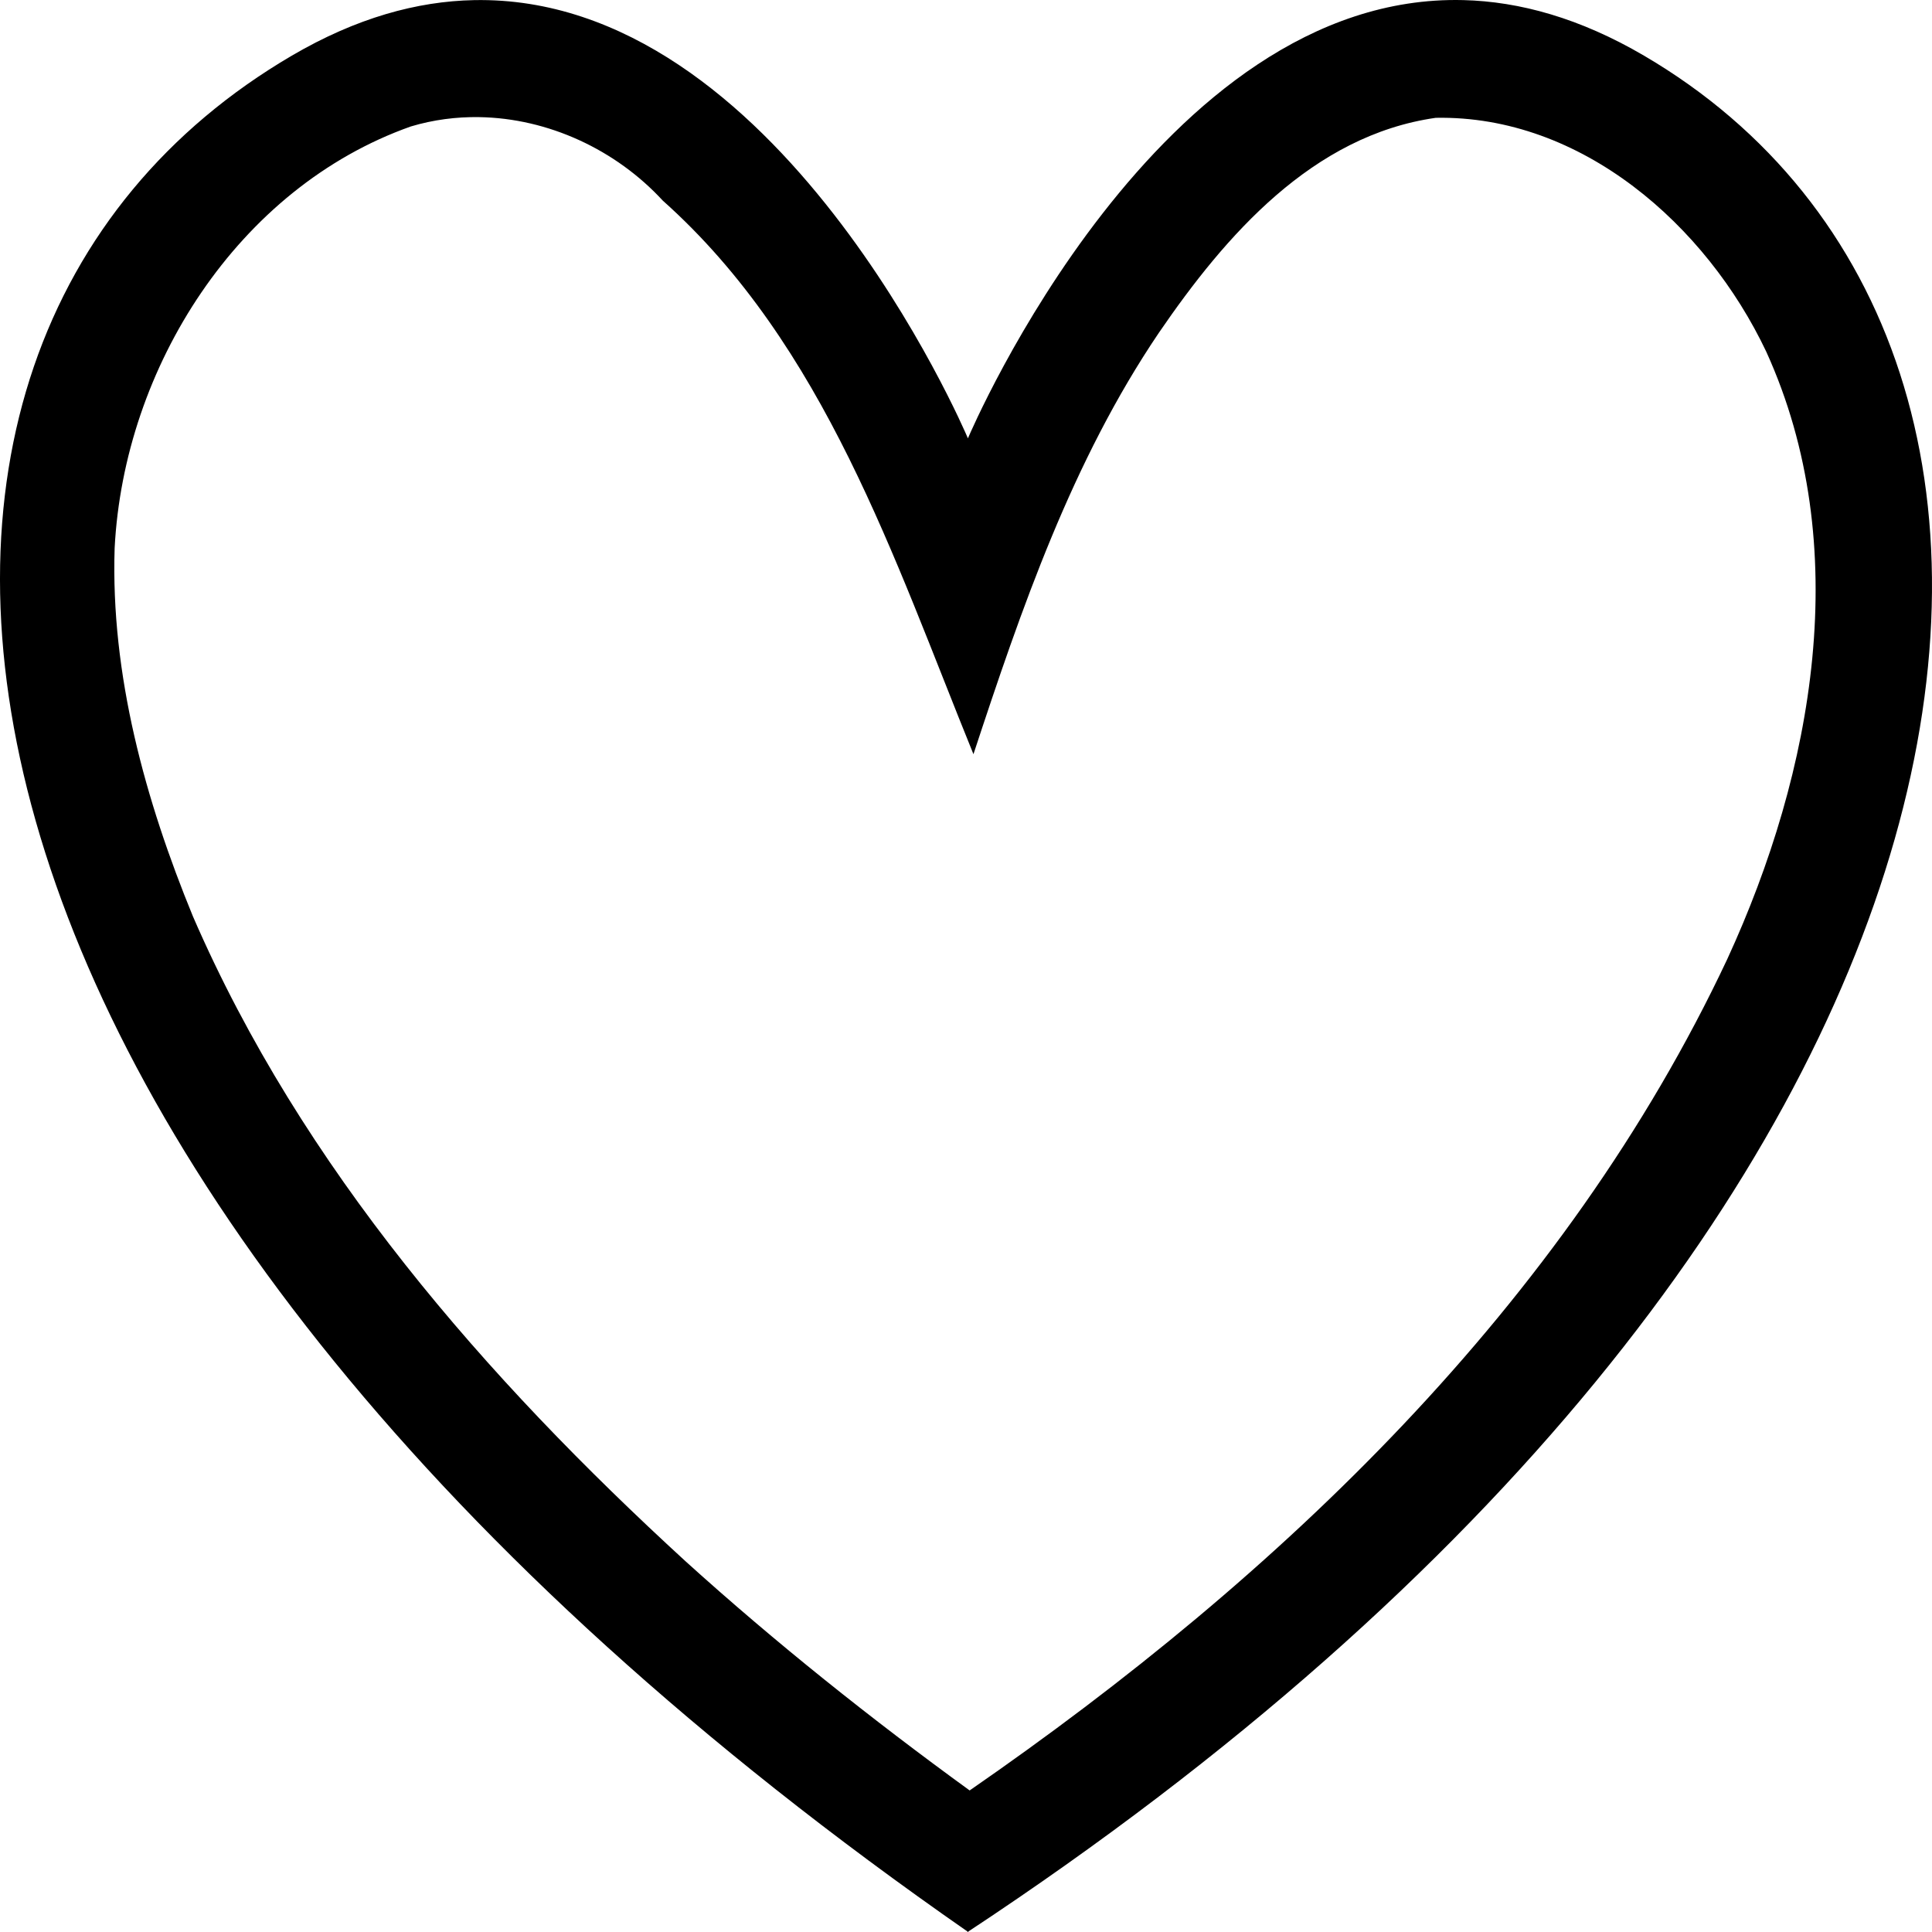
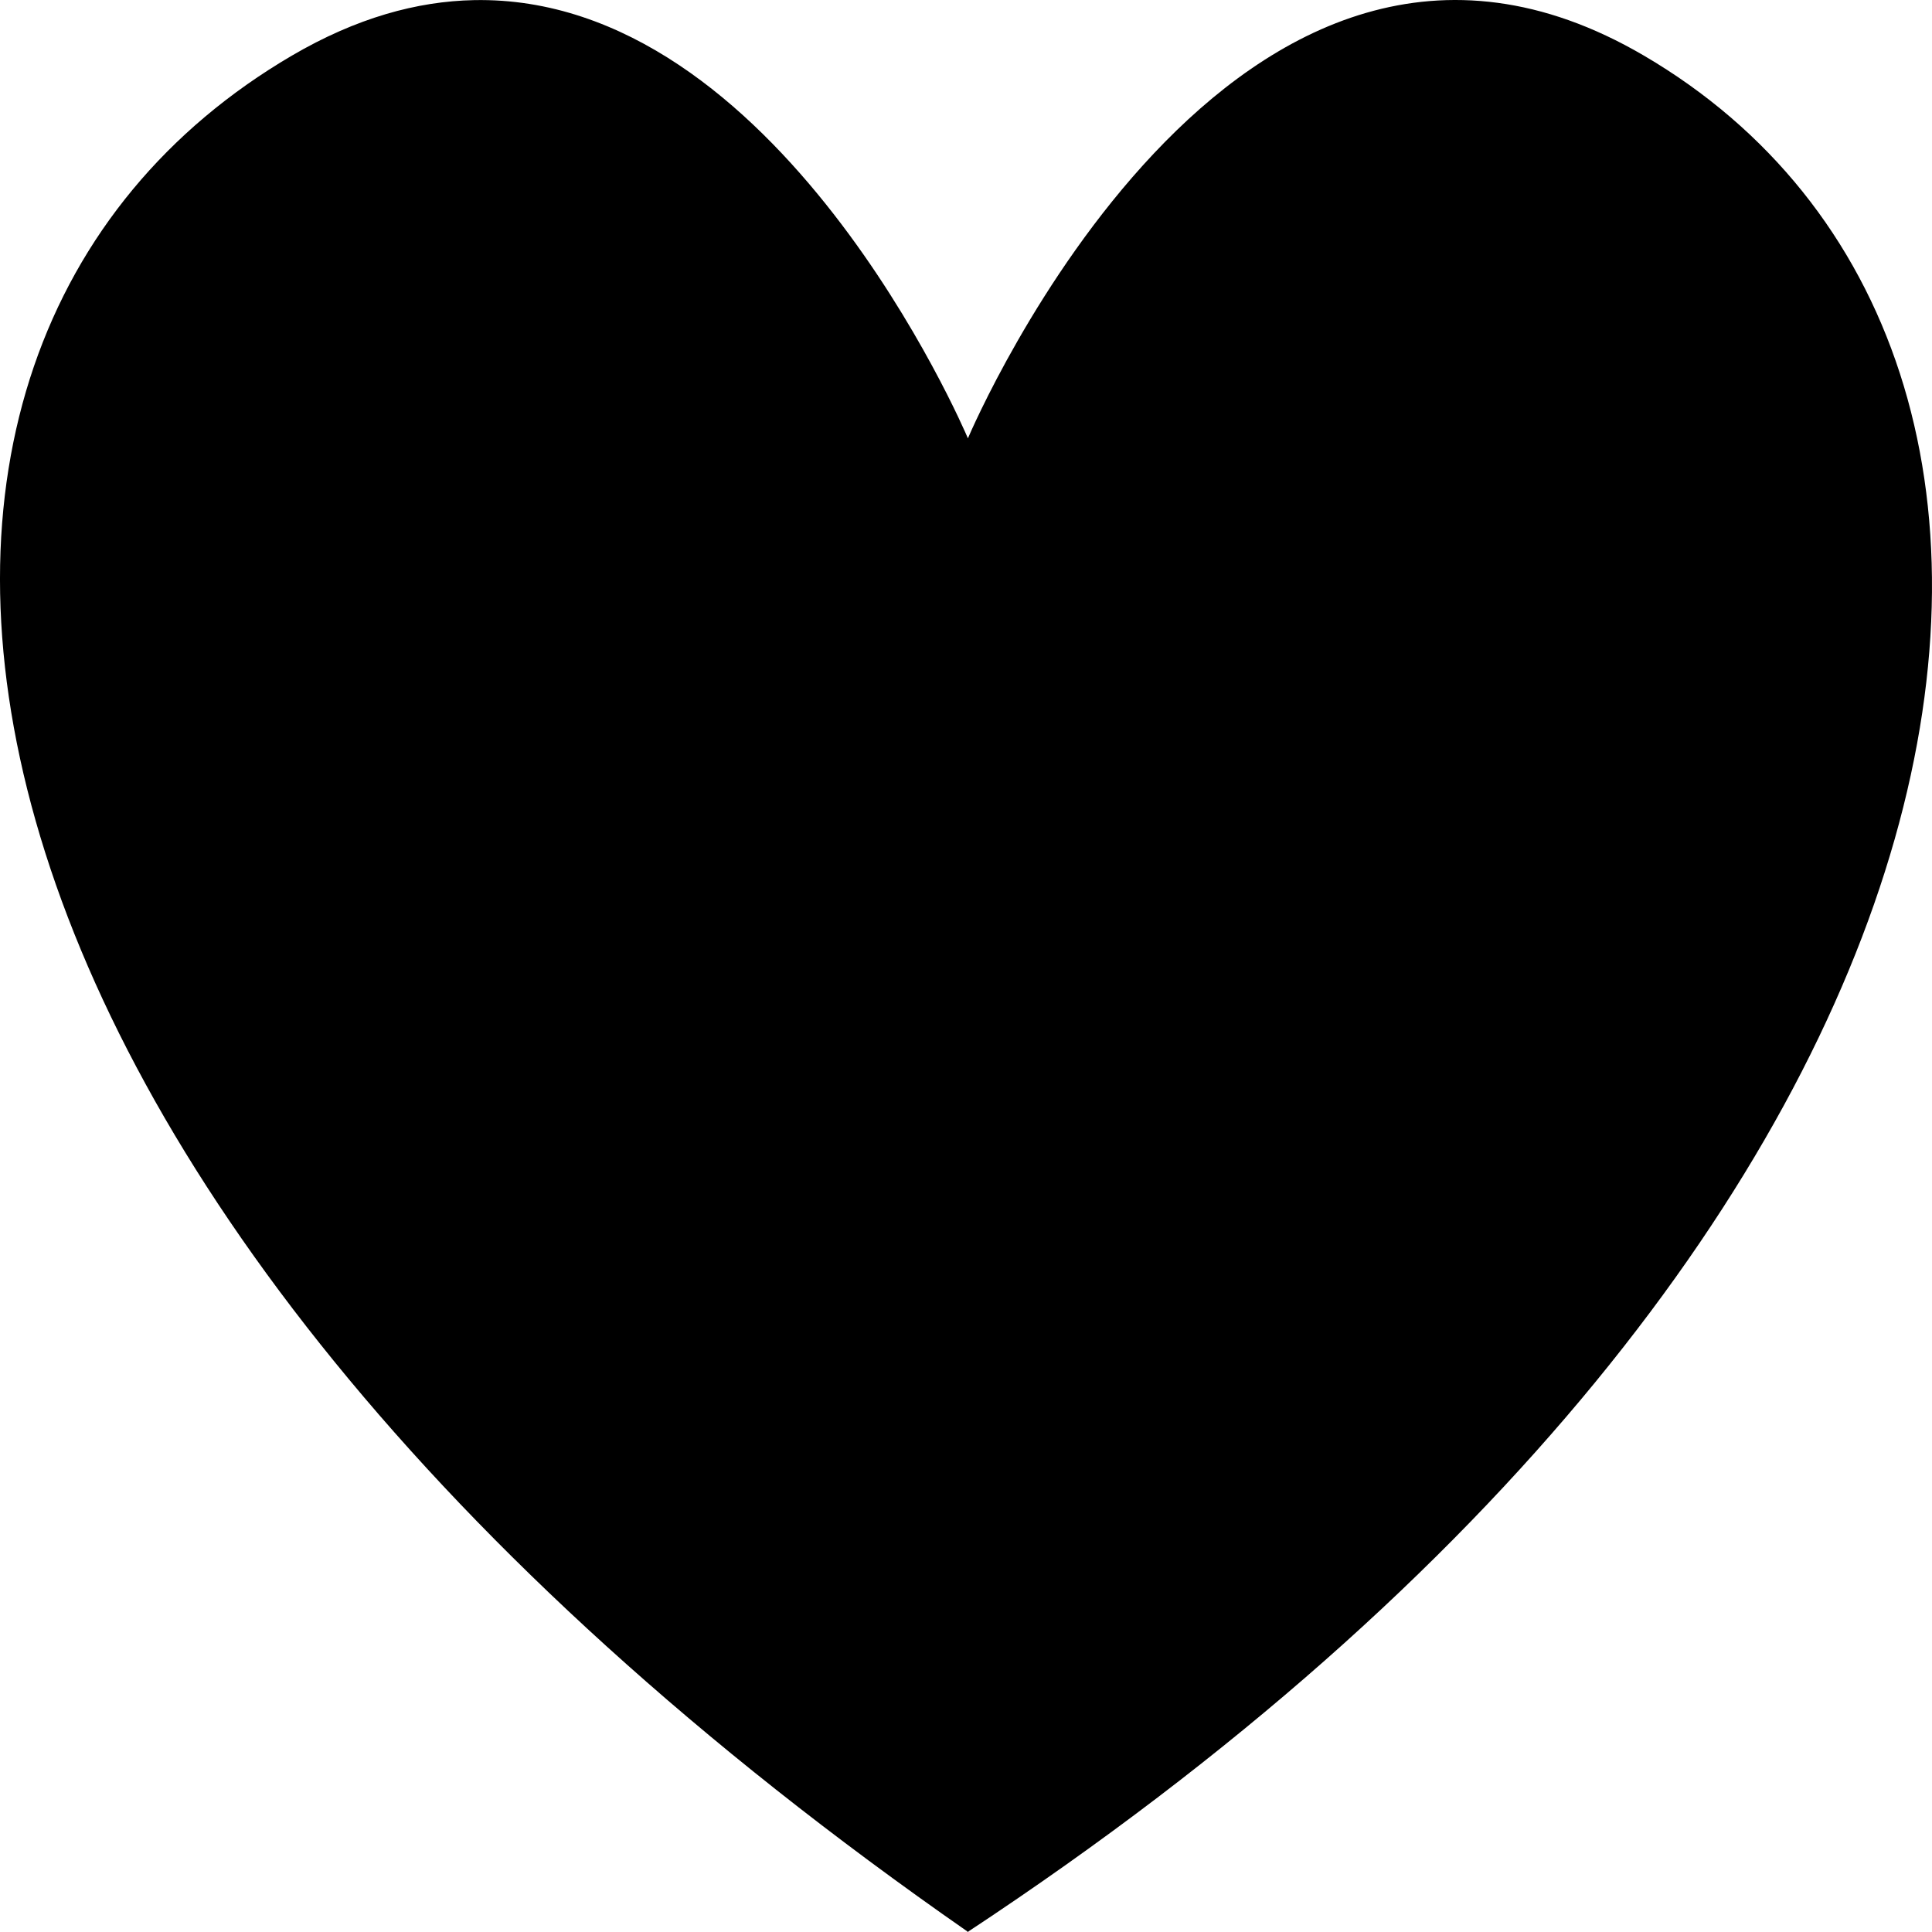
<svg xmlns="http://www.w3.org/2000/svg" width="400" height="400" viewBox="0 0 400 400" id="svg2" version="1.1">
  <defs id="defs4" />
  <g id="layer1" transform="translate(0,-652.3622)">
-     <path style="fill:#000000;fill-rule:evenodd;stroke:none;stroke-width:1px;stroke-linecap:butt;stroke-linejoin:miter;stroke-opacity:1" d="m 302.94,652.382 c -63.032,-1.559 -101.827,89.048 -102.543,90.732 -0.712,-1.675 -39.377,-91.98 -102.264,-90.727 -11.755,0.234 -24.353,3.671 -37.705,11.492 -103.624,60.703 -84.452,232.333 139.887,388.389 l 0,0.094 c 0.027,-0.016 0.052,-0.033 0.08,-0.049 0.027,0.016 0.053,0.033 0.08,0.049 l 0,-0.094 c 221.319,-145.954 243.513,-327.685 139.889,-388.389 -13.247,-7.76 -25.751,-11.209 -37.424,-11.498 z m -203.709,24.23 c 14.244,0.229 28.246,6.711 37.992,17.285 33.496,29.883 47.85,74.136 64.32,114.613 9.941,-30.189 20.428,-60.706 38.398,-87.262 13.782,-20.143 31.787,-40.851 57.326,-44.494 30.168,-0.557 55.991,22.213 68.406,48.397 18.34,40.268 9.794,87 -8.059,125.785 -33.627,71.518 -92.592,127.703 -156.859,172.119 -20.39,-14.818 -40.121,-30.533 -58.809,-47.434 -41.45,-37.974 -79.441,-81.498 -101.996,-133.518 -9.864,-24.012 -17.061,-50.037 -16.215,-76.254 1.923,-37.416 25.514,-74.618 61.318,-87.303 4.653,-1.394 9.428,-2.012 14.176,-1.936 z" id="path23532" />
+     <path style="fill:#000000;fill-rule:evenodd;stroke:none;stroke-width:1px;stroke-linecap:butt;stroke-linejoin:miter;stroke-opacity:1" d="m 98.133,652.387 c -11.755,0.234 -24.353,3.672 -37.705,11.493 -103.624,60.703 -84.453,232.334 139.886,388.389 l 0,0.093 c 0.027,-0.016 0.053,-0.032 0.081,-0.048 0.027,0.016 0.052,0.032 0.079,0.048 l 0,-0.093 c 221.319,-145.954 243.512,-327.686 139.888,-388.389 -84.781,-49.665 -139.118,77.237 -139.967,79.234 -0.712,-1.675 -39.375,-91.98 -102.262,-90.727 z" id="path23380" />
  </g>
</svg>
